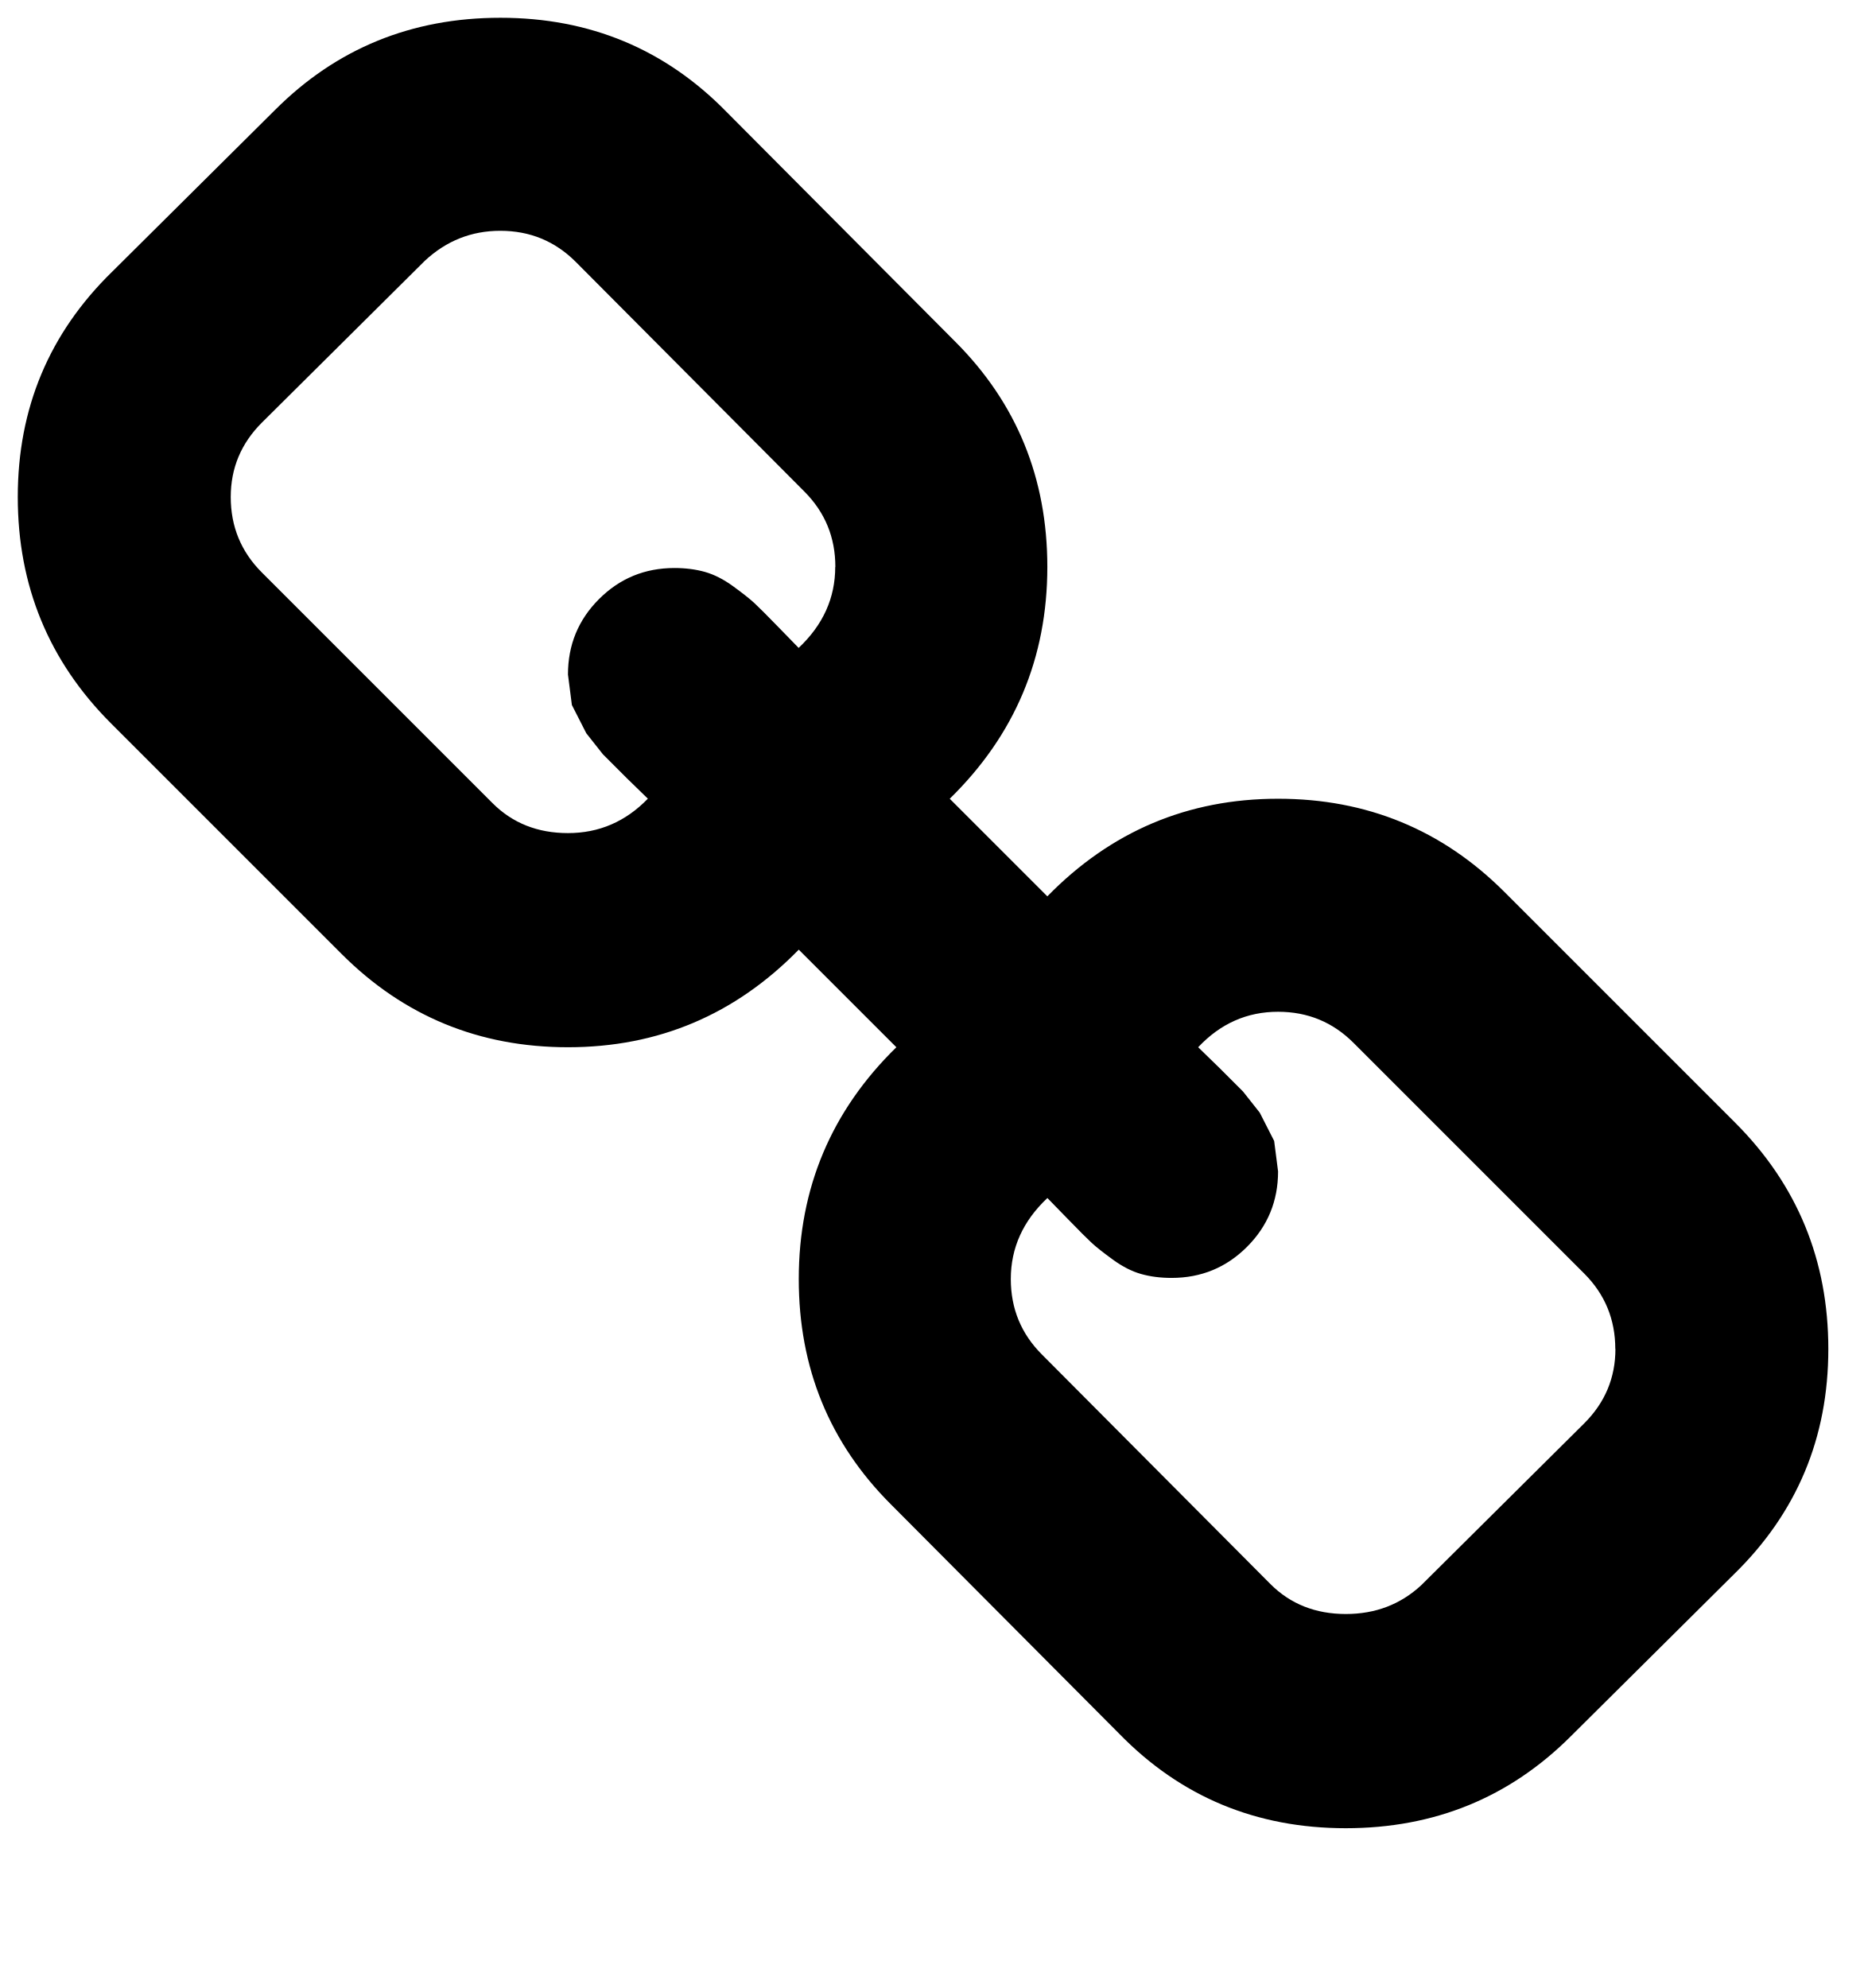
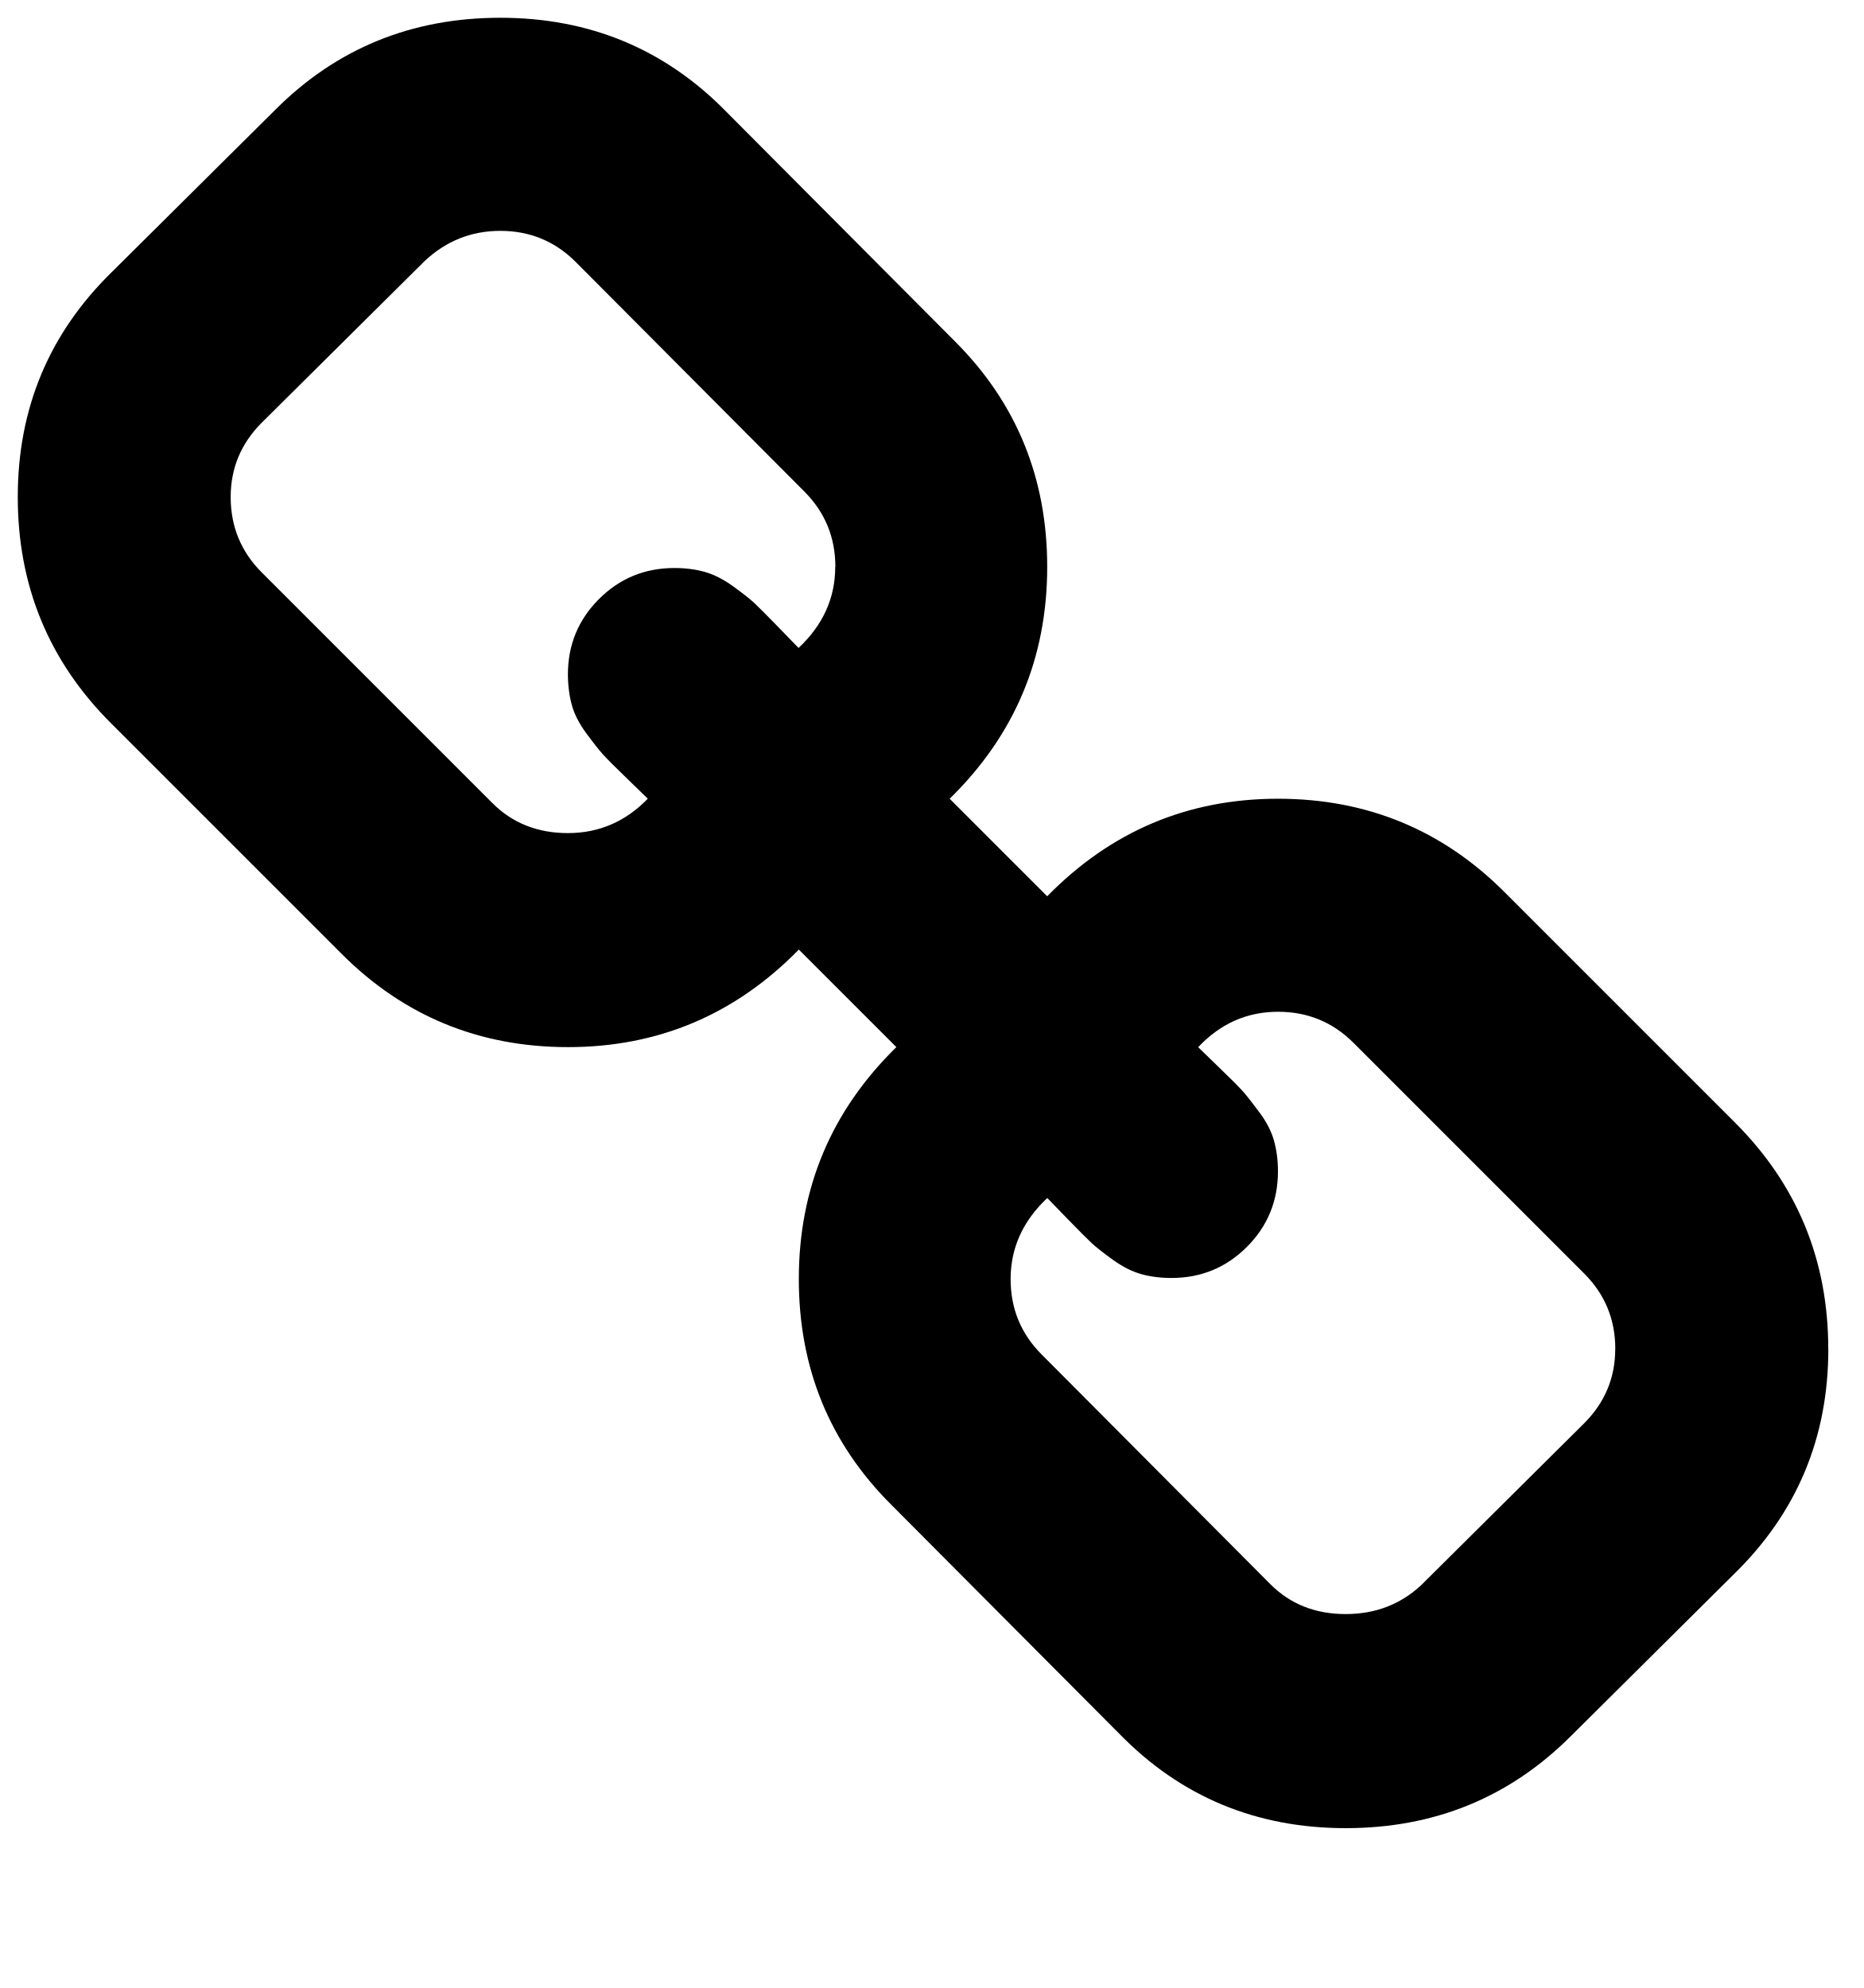
<svg xmlns="http://www.w3.org/2000/svg" viewBox="0 0 30 32">
-   <path d="M26 21.714q0-.714-.5-1.214l-3.714-3.714q-.5-.5-1.214-.5-.75 0-1.286.571l.339.33.384.384.268.339.232.455.063.491q0 .714-.5 1.214t-1.214.5q-.268 0-.491-.063t-.455-.232-.339-.268-.384-.384-.33-.339q-.589.554-.589 1.304 0 .714.5 1.214l3.679 3.696q.482.482 1.214.482.714 0 1.214-.464l2.625-2.607q.5-.5.5-1.196zm-12.554-12.589q0-.714-.5-1.214l-3.679-3.696q-.5-.5-1.214-.5-.696 0-1.214.482l-2.625 2.607q-.5.5-.5 1.196 0 .714.5 1.214l3.714 3.714q.482.482 1.214.482.75 0 1.286-.554l-.339-.33-.384-.384-.268-.339-.232-.455-.063-.491q0-.714.5-1.214t1.214-.5q.268 0 .491.063t.455.232.339.268.384.384.33.339q.589-.554.589-1.304zm15.983 12.589q0 2.143-1.518 3.625l-2.625 2.607q-1.482 1.482-3.625 1.482-2.161 0-3.643-1.518l-3.679-3.696q-1.482-1.482-1.482-3.625 0-2.196 1.571-3.732l-1.571-1.571q-1.536 1.571-3.714 1.571-2.143 0-3.643-1.5l-3.714-3.714q-1.5-1.5-1.5-3.643t1.518-3.625l2.625-2.607q1.482-1.482 3.625-1.482 2.161 0 3.643 1.518l3.679 3.696q1.482 1.482 1.482 3.625 0 2.196-1.571 3.732l1.571 1.571q1.536-1.571 3.714-1.571 2.143 0 3.643 1.5l3.714 3.714q1.5 1.5 1.5 3.643z" />
+   <path d="M26 21.714q0-.714-.5-1.214l-3.714-3.714q-.5-.5-1.214-.5-.75 0-1.286.57.054.055.34.33t.383.385.267.34.232.455.062.49q0 .715-.5 1.215t-1.214.5q-.268 0-.49-.063t-.456-.232-.34-.268-.383-.384-.33-.34q-.59.555-.59 1.305 0 .714.5 1.214l3.68 3.696q.48.482 1.213.482.714 0 1.214-.464l2.625-2.607q.5-.5.5-1.197zM13.446 9.124q0-.713-.5-1.213l-3.68-3.695q-.5-.5-1.213-.5-.696 0-1.214.482L4.213 6.804q-.5.5-.5 1.196 0 .714.5 1.214l3.714 3.714q.482.482 1.214.482.75 0 1.286-.554-.054-.054-.34-.33t-.383-.384-.268-.34-.232-.454-.063-.49q0-.715.5-1.215t1.214-.5q.268 0 .49.063t.456.232.34.268.383.384.33.34q.59-.555.59-1.305zm15.983 12.59q0 2.143-1.52 3.625l-2.624 2.606q-1.482 1.482-3.625 1.482-2.16 0-3.642-1.518l-3.68-3.696q-1.48-1.482-1.48-3.625 0-2.197 1.57-3.733l-1.57-1.57q-1.537 1.57-3.715 1.57-2.143 0-3.643-1.5l-3.714-3.714Q.286 10.143.286 8t1.518-3.625L4.43 1.768Q5.91.286 8.053.286q2.16 0 3.643 1.518l3.68 3.696q1.48 1.482 1.48 3.625 0 2.196-1.57 3.732l1.57 1.57q1.537-1.57 3.715-1.57 2.143 0 3.643 1.5l3.714 3.714q1.5 1.5 1.5 3.644z" />
</svg>
